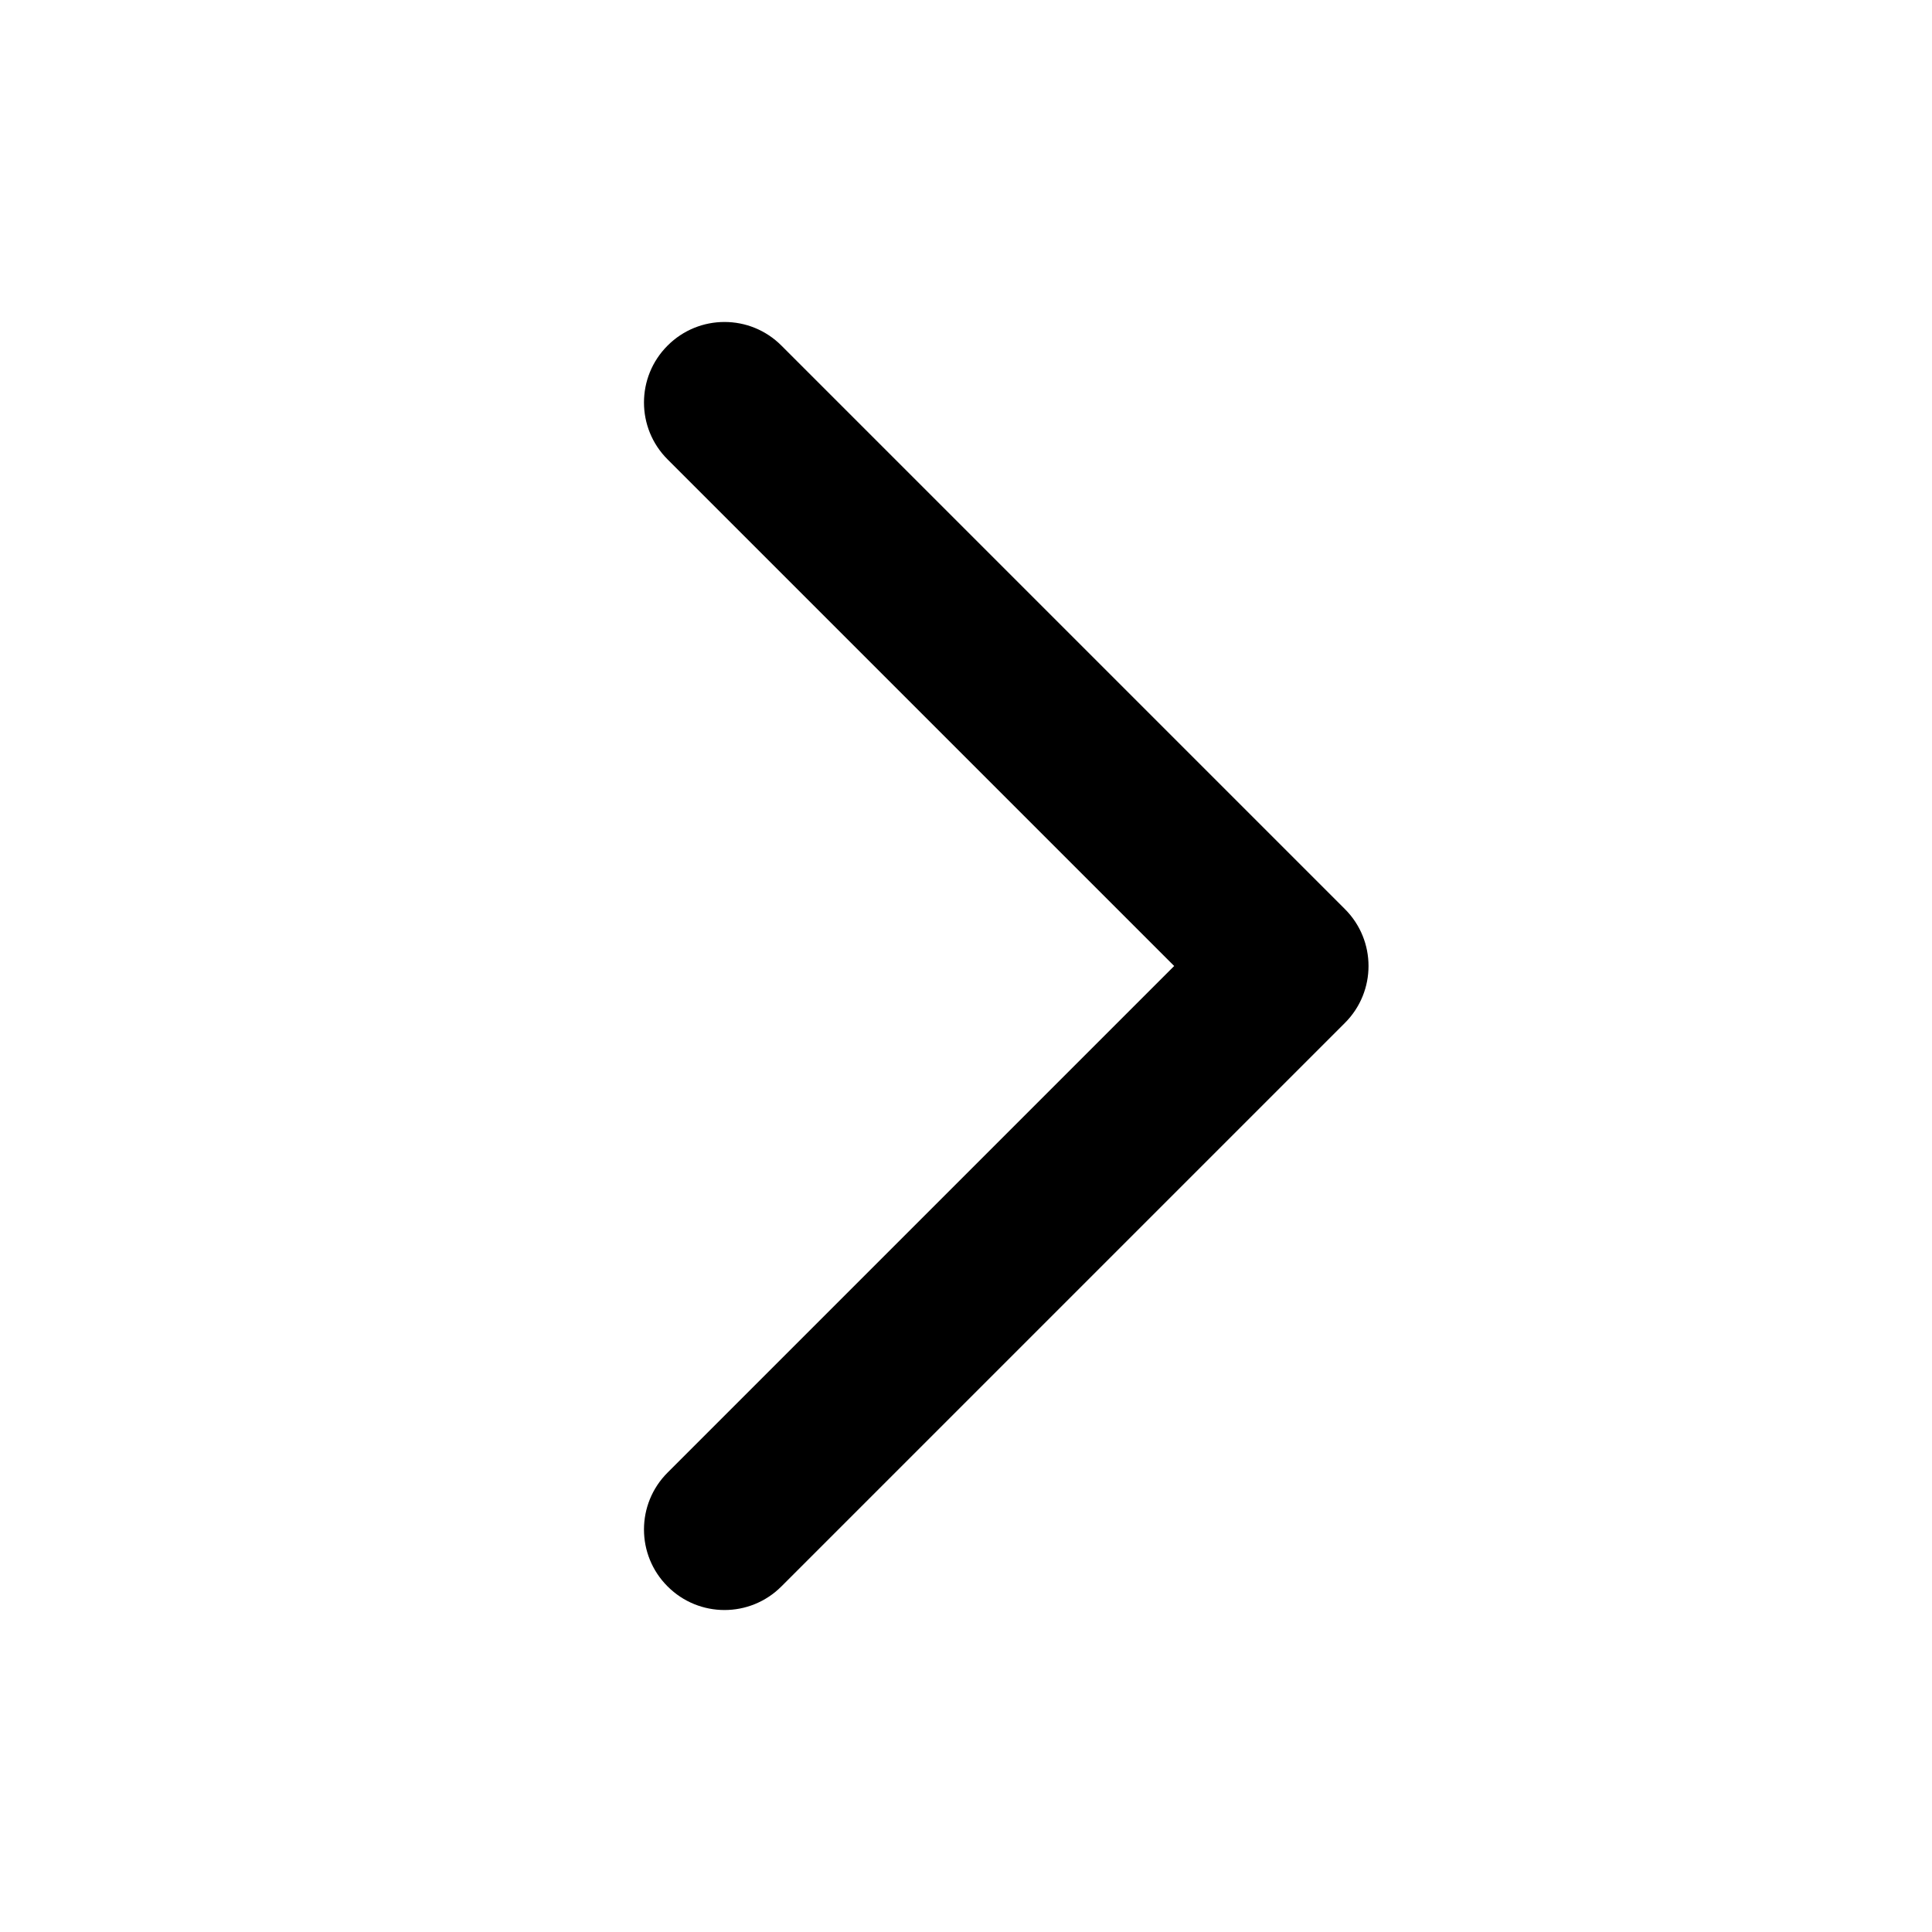
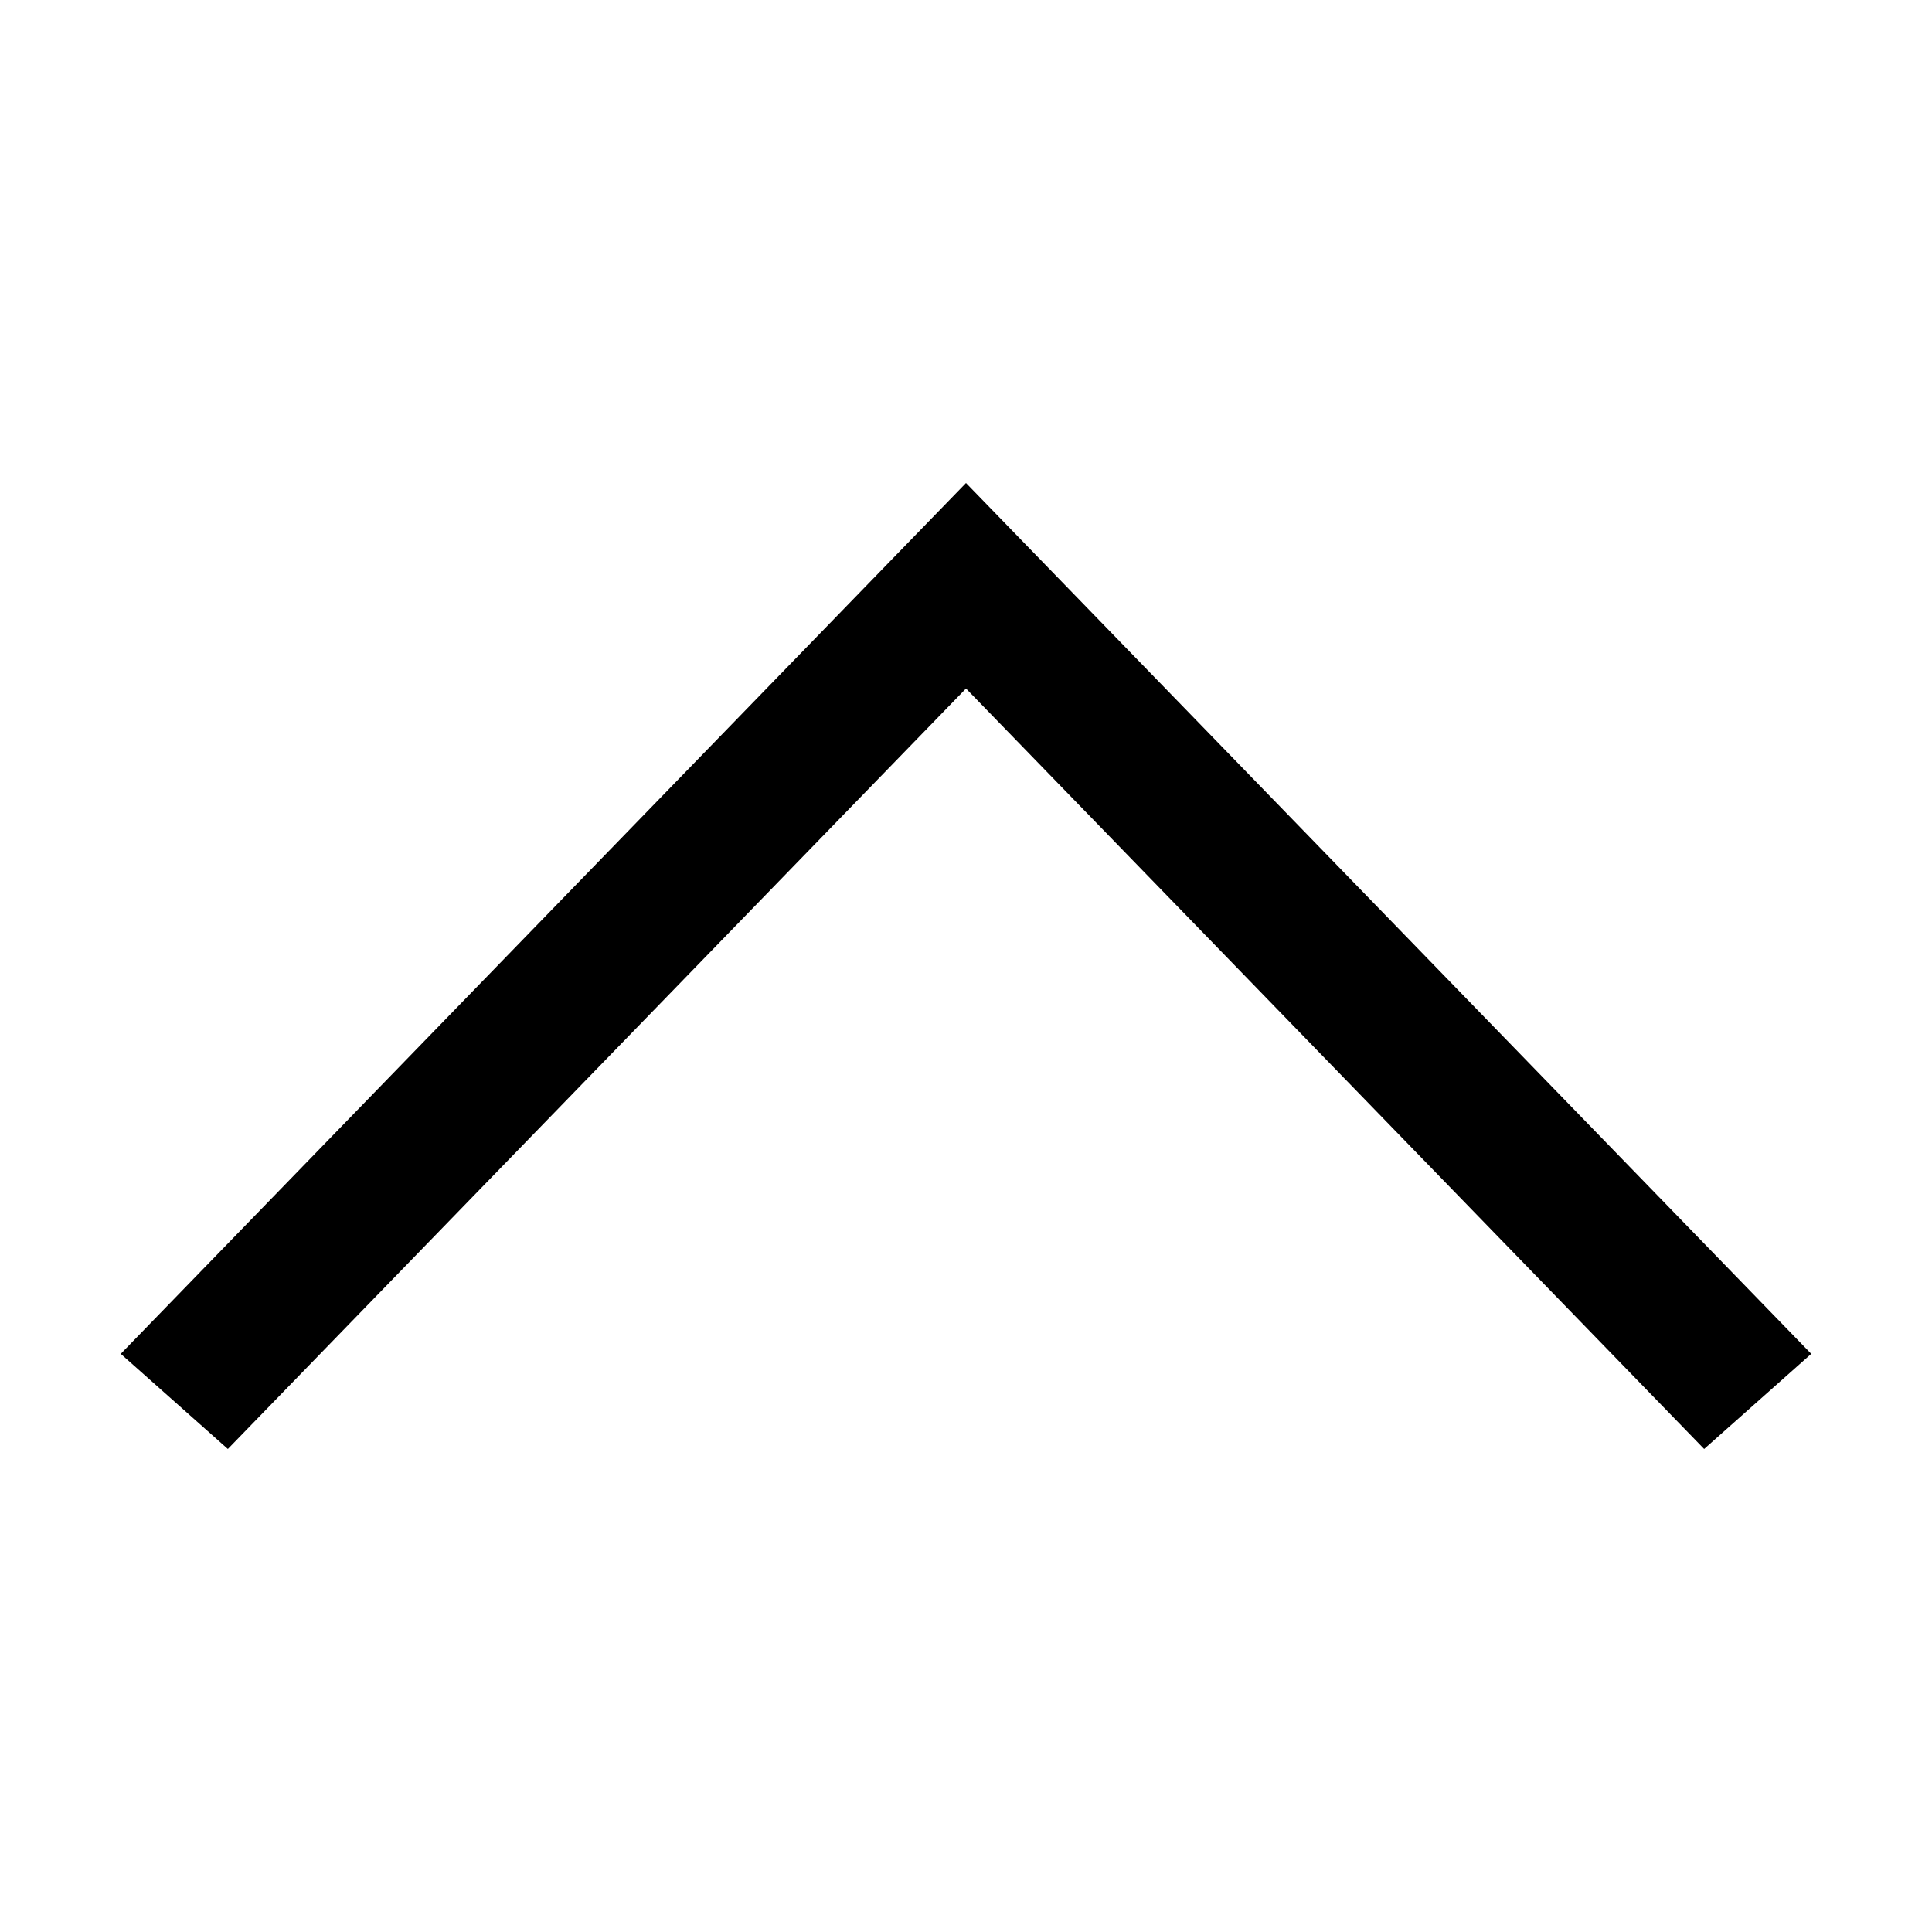
- <svg xmlns="http://www.w3.org/2000/svg" width="800px" height="800px" viewBox="0 0 24 24" fill="none">
-   <path fill-rule="evenodd" clip-rule="evenodd" d="M8.293 4.293C8.683 3.902 9.317 3.902 9.707 4.293L16.707 11.293C17.098 11.683 17.098 12.317 16.707 12.707L9.707 19.707C9.317 20.098 8.683 20.098 8.293 19.707C7.902 19.317 7.902 18.683 8.293 18.293L14.586 12L8.293 5.707C7.902 5.317 7.902 4.683 8.293 4.293Z" fill="#000000" />
+ <svg xmlns="http://www.w3.org/2000/svg" width="800px" height="800px" viewBox="0 0 1024 1024" class="icon" version="1.1">
+   <path d="M903.232 768l56.768-50.432L512 256l-448 461.568 56.768 50.432L512 364.928z" fill="#000000" />
</svg>
